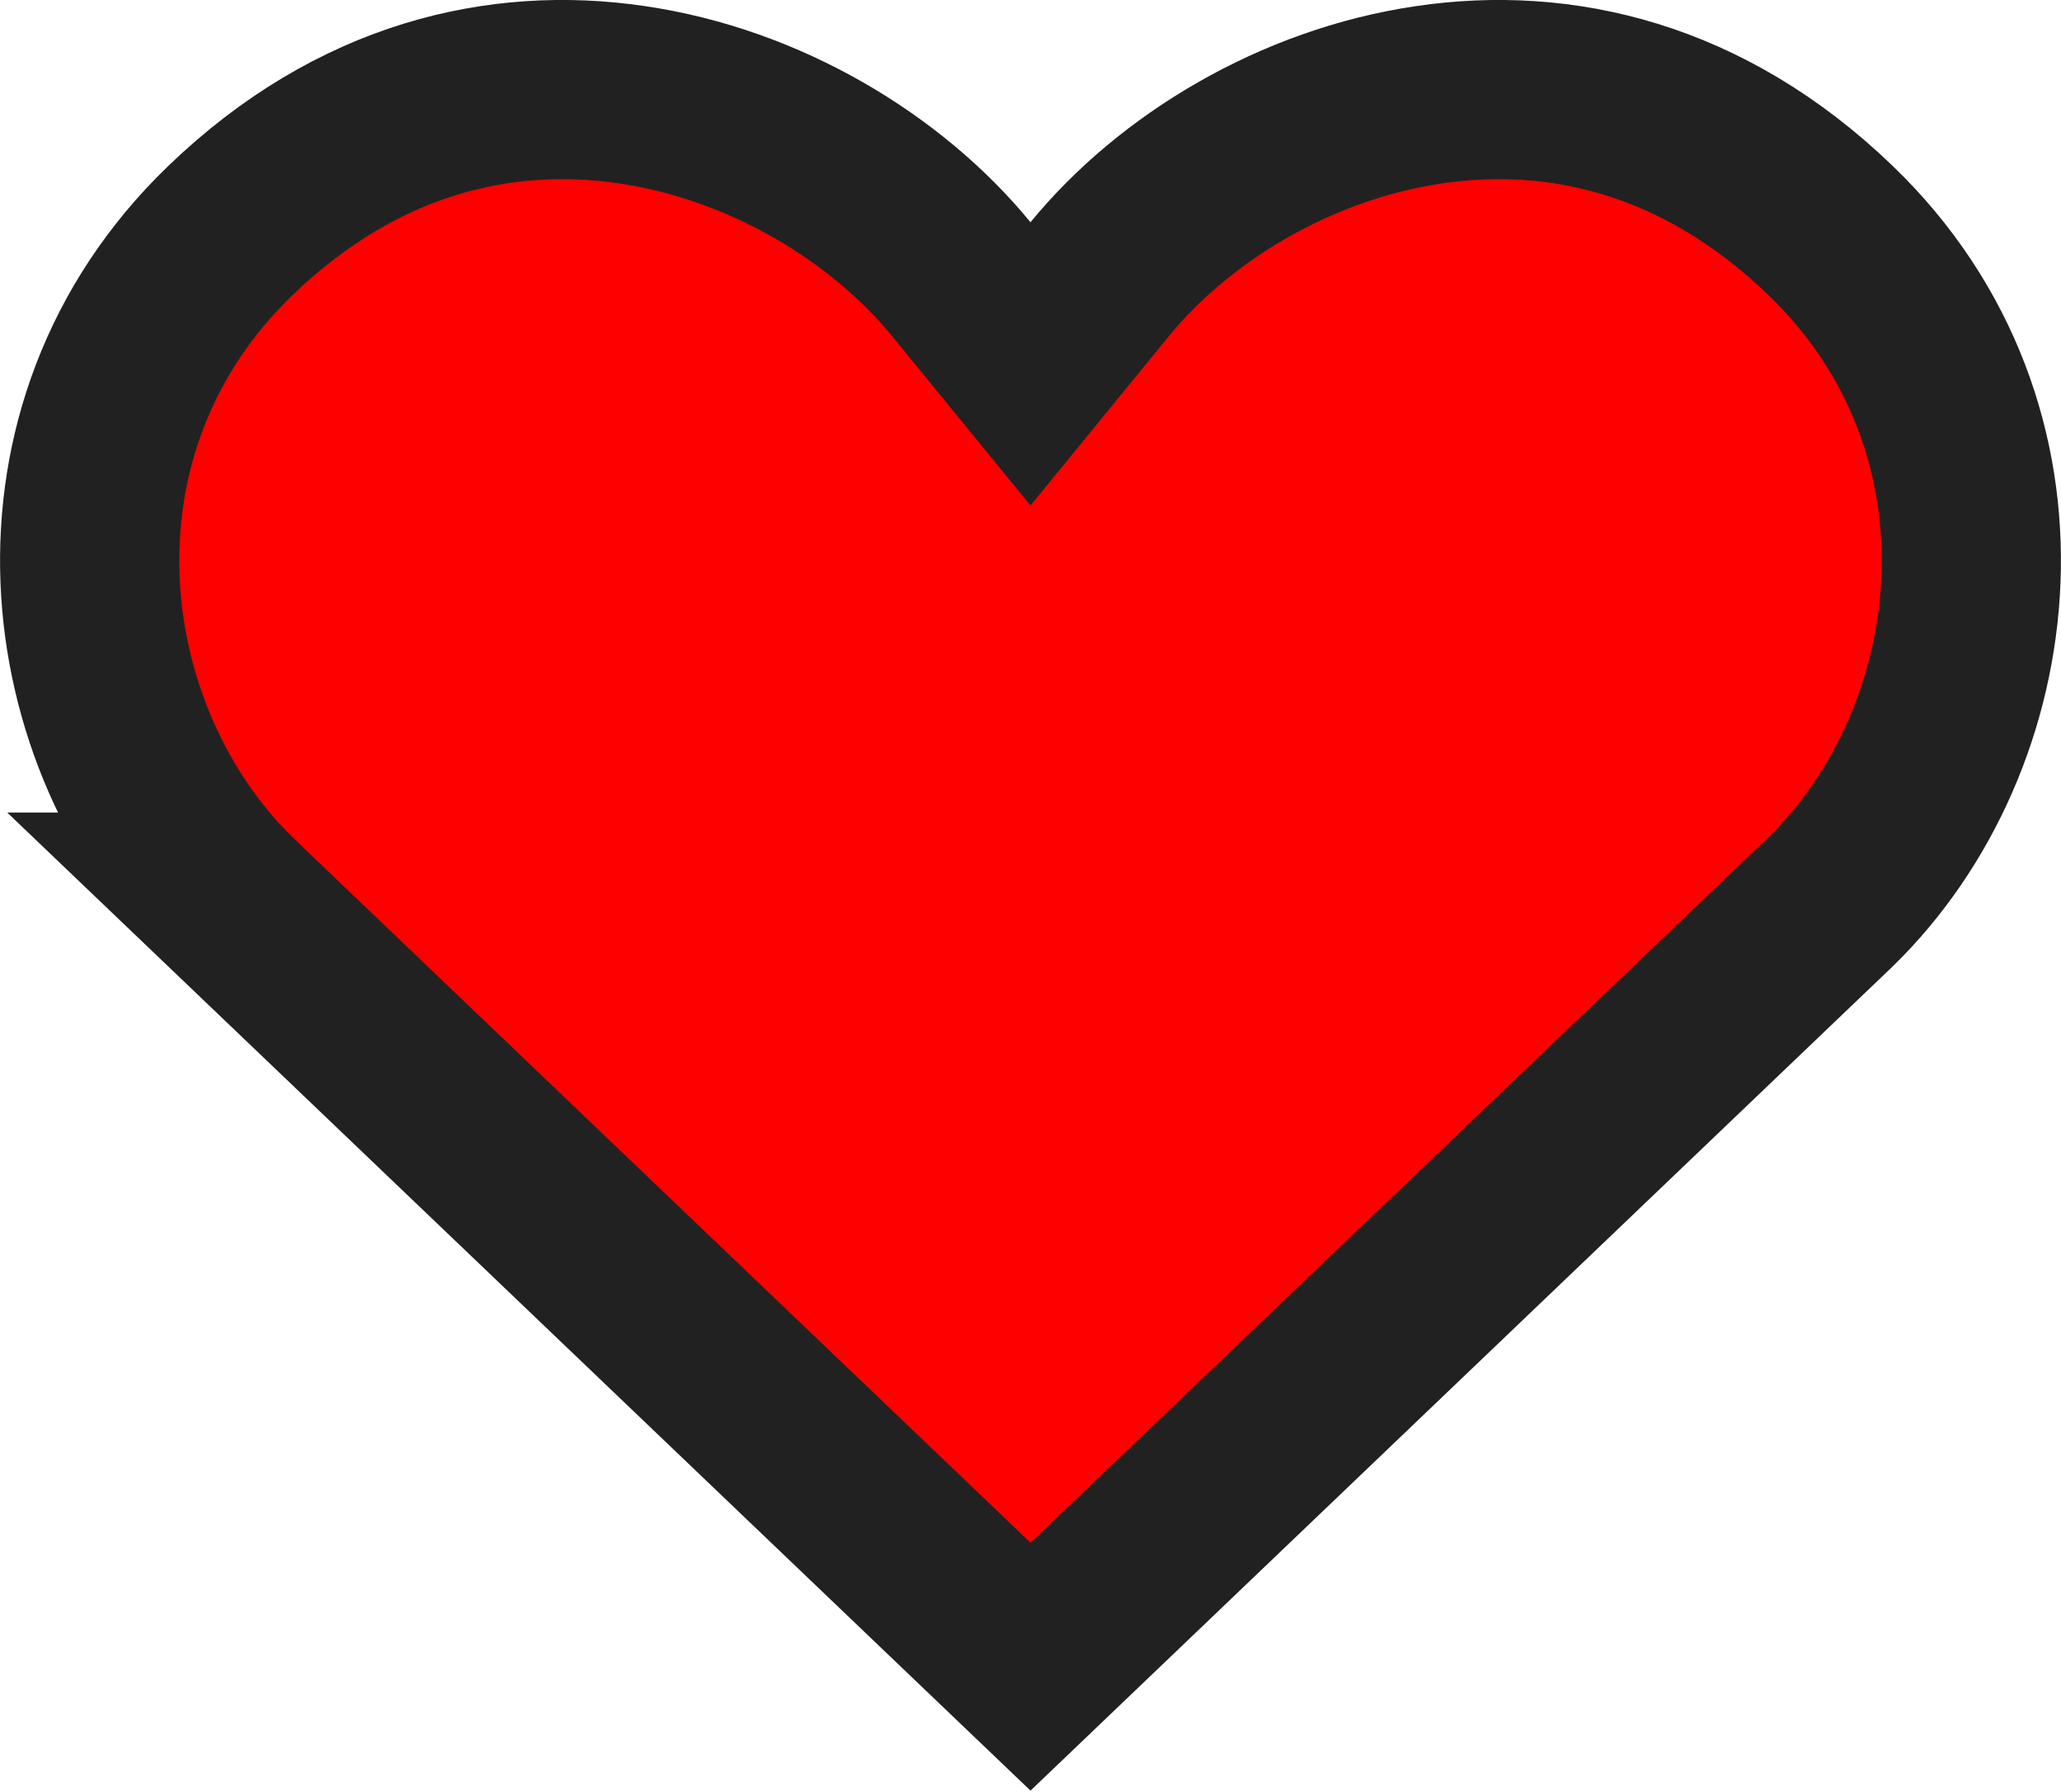
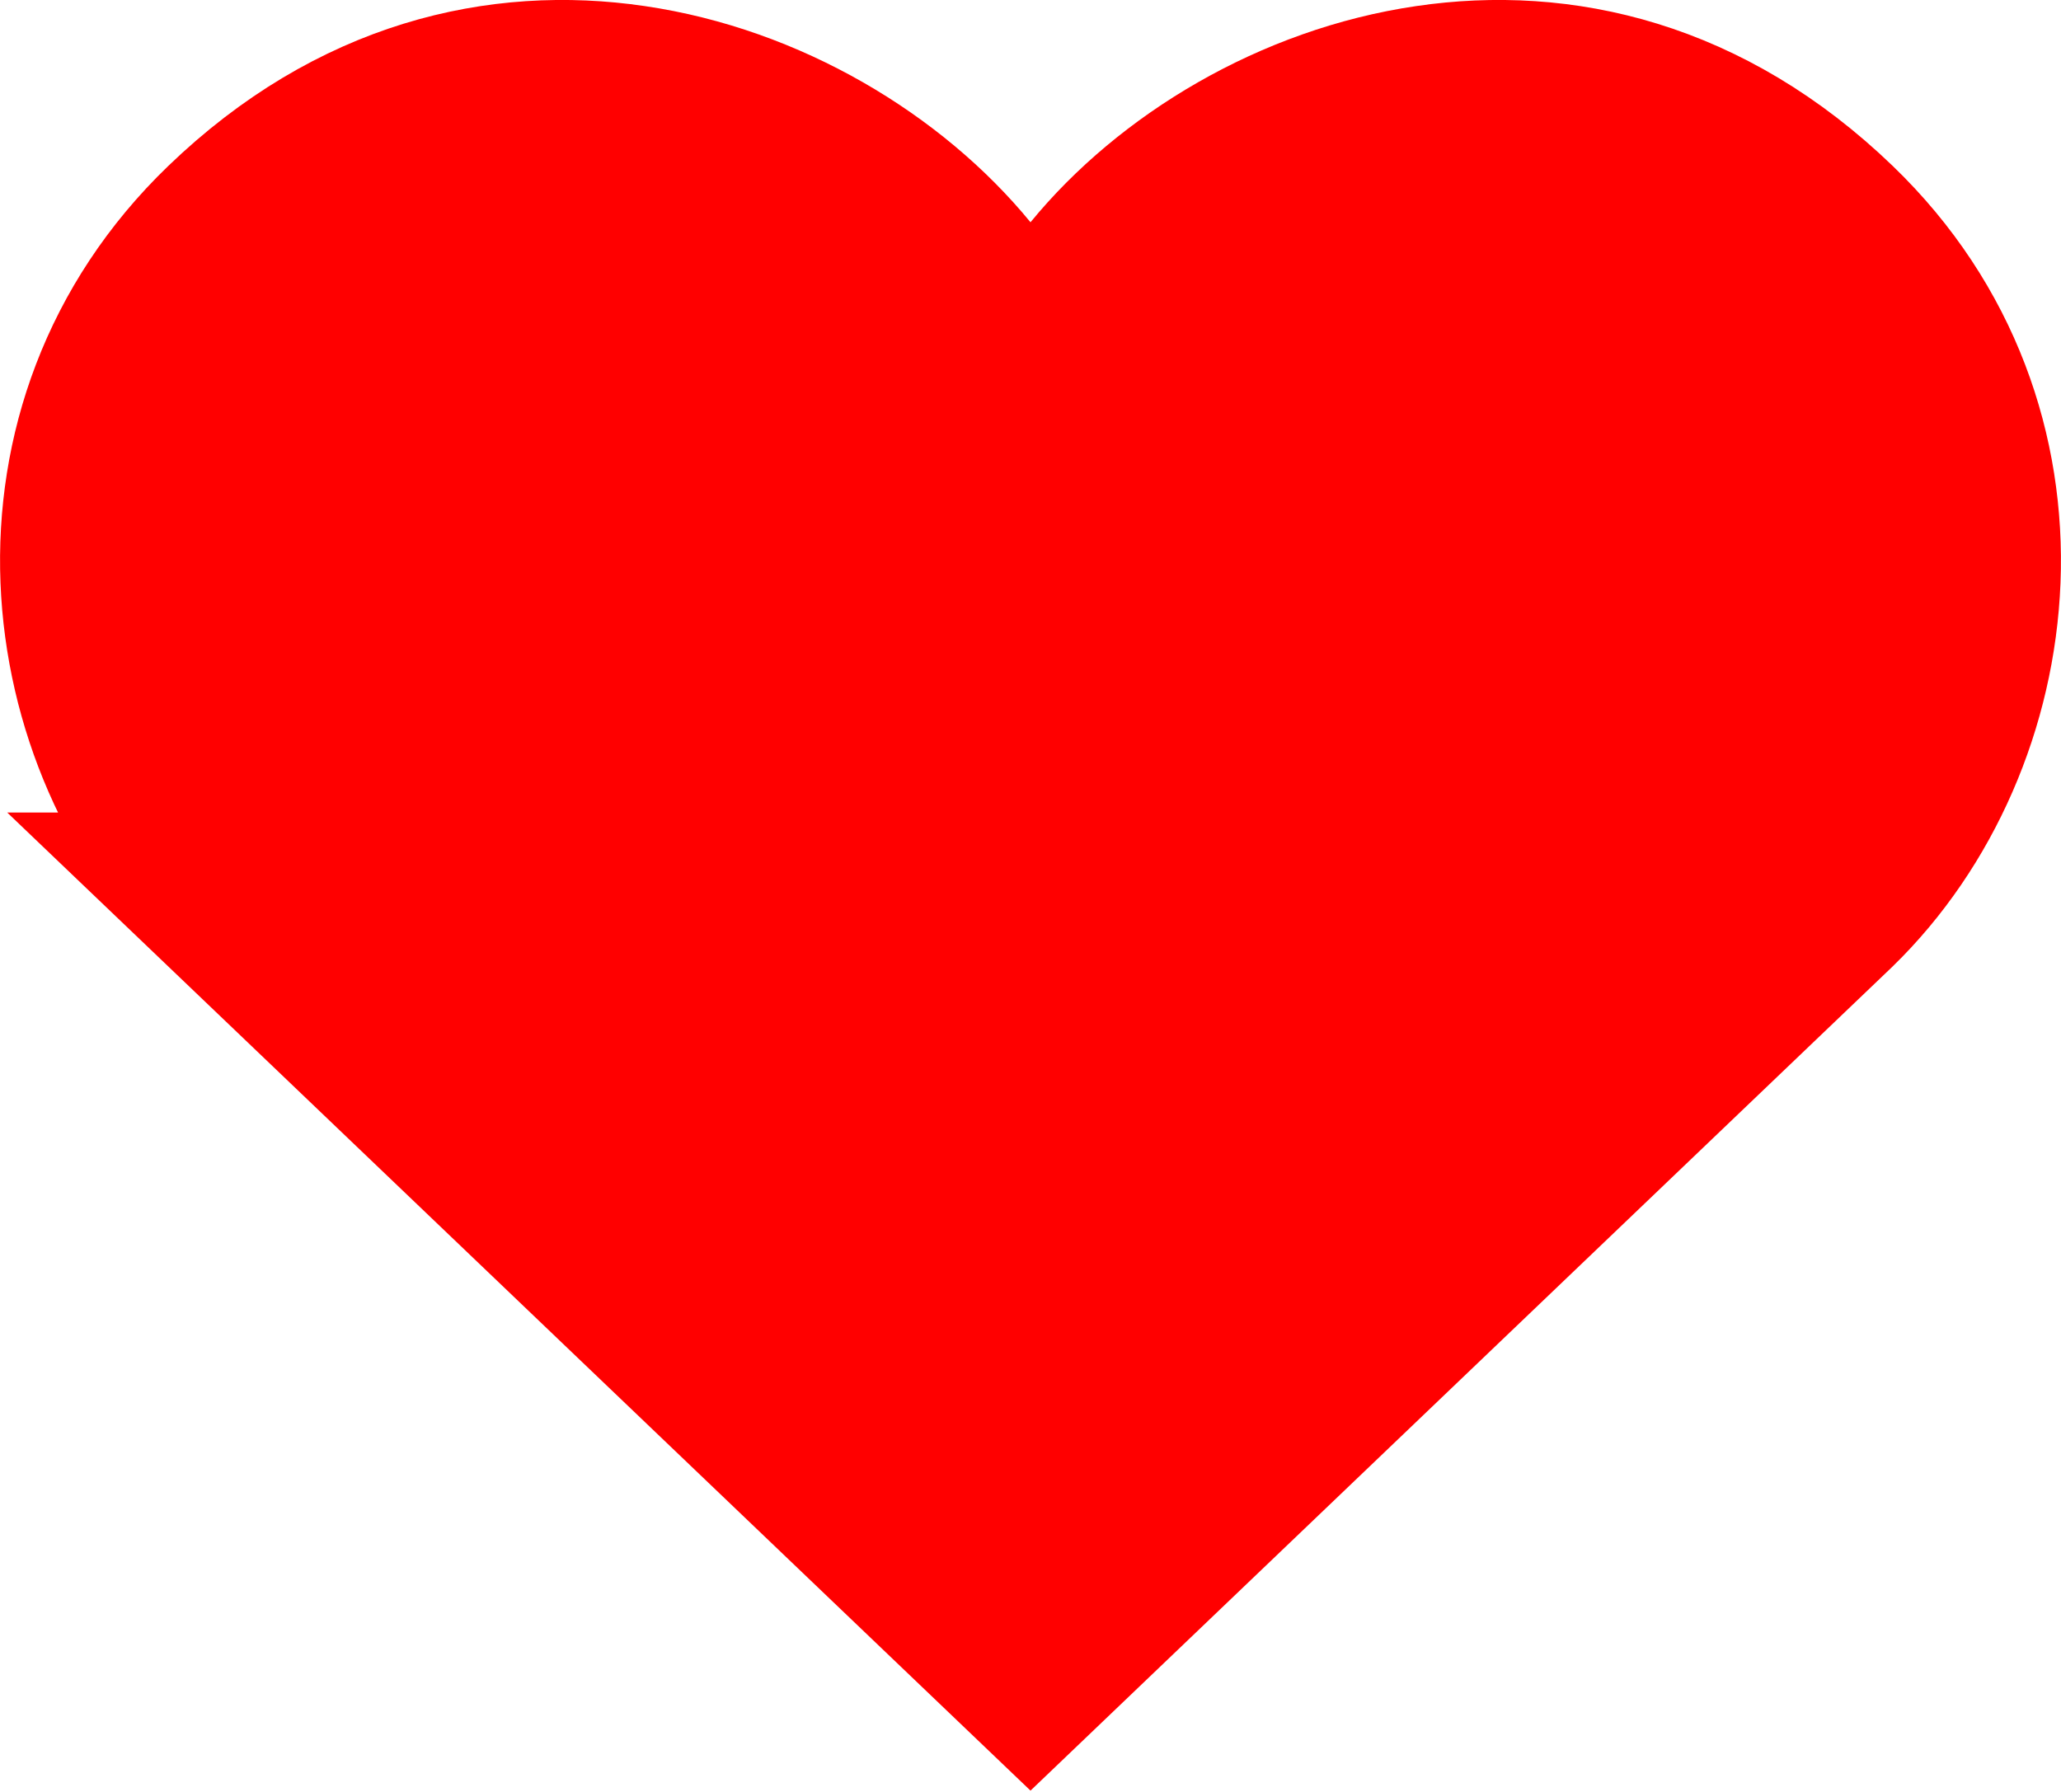
<svg xmlns="http://www.w3.org/2000/svg" width="23" height="20" viewBox="0 0 23 20" fill="red">
  <g opacity="1">
-     <path d="M15.951 1.057C17.407 0.843 19.006 1.202 20.429 2.573C22.732 4.792 22.304 8.239 20.425 10.069L11.5 18.602L2.574 10.069H2.575C0.696 8.239 0.268 4.792 2.571 2.573C3.994 1.202 5.593 0.843 7.049 1.057C8.54 1.275 9.895 2.1 10.727 3.115L11.5 4.061L12.273 3.115C13.104 2.1 14.46 1.275 15.951 1.057Z" stroke="#212121" stroke-width="2" />
+     <path d="M15.951 1.057C17.407 0.843 19.006 1.202 20.429 2.573C22.732 4.792 22.304 8.239 20.425 10.069L11.5 18.602L2.574 10.069H2.575C0.696 8.239 0.268 4.792 2.571 2.573C3.994 1.202 5.593 0.843 7.049 1.057C8.54 1.275 9.895 2.1 10.727 3.115L11.5 4.061L12.273 3.115C13.104 2.1 14.46 1.275 15.951 1.057Z" stroke="red" stroke-width="2" />
  </g>
</svg>
